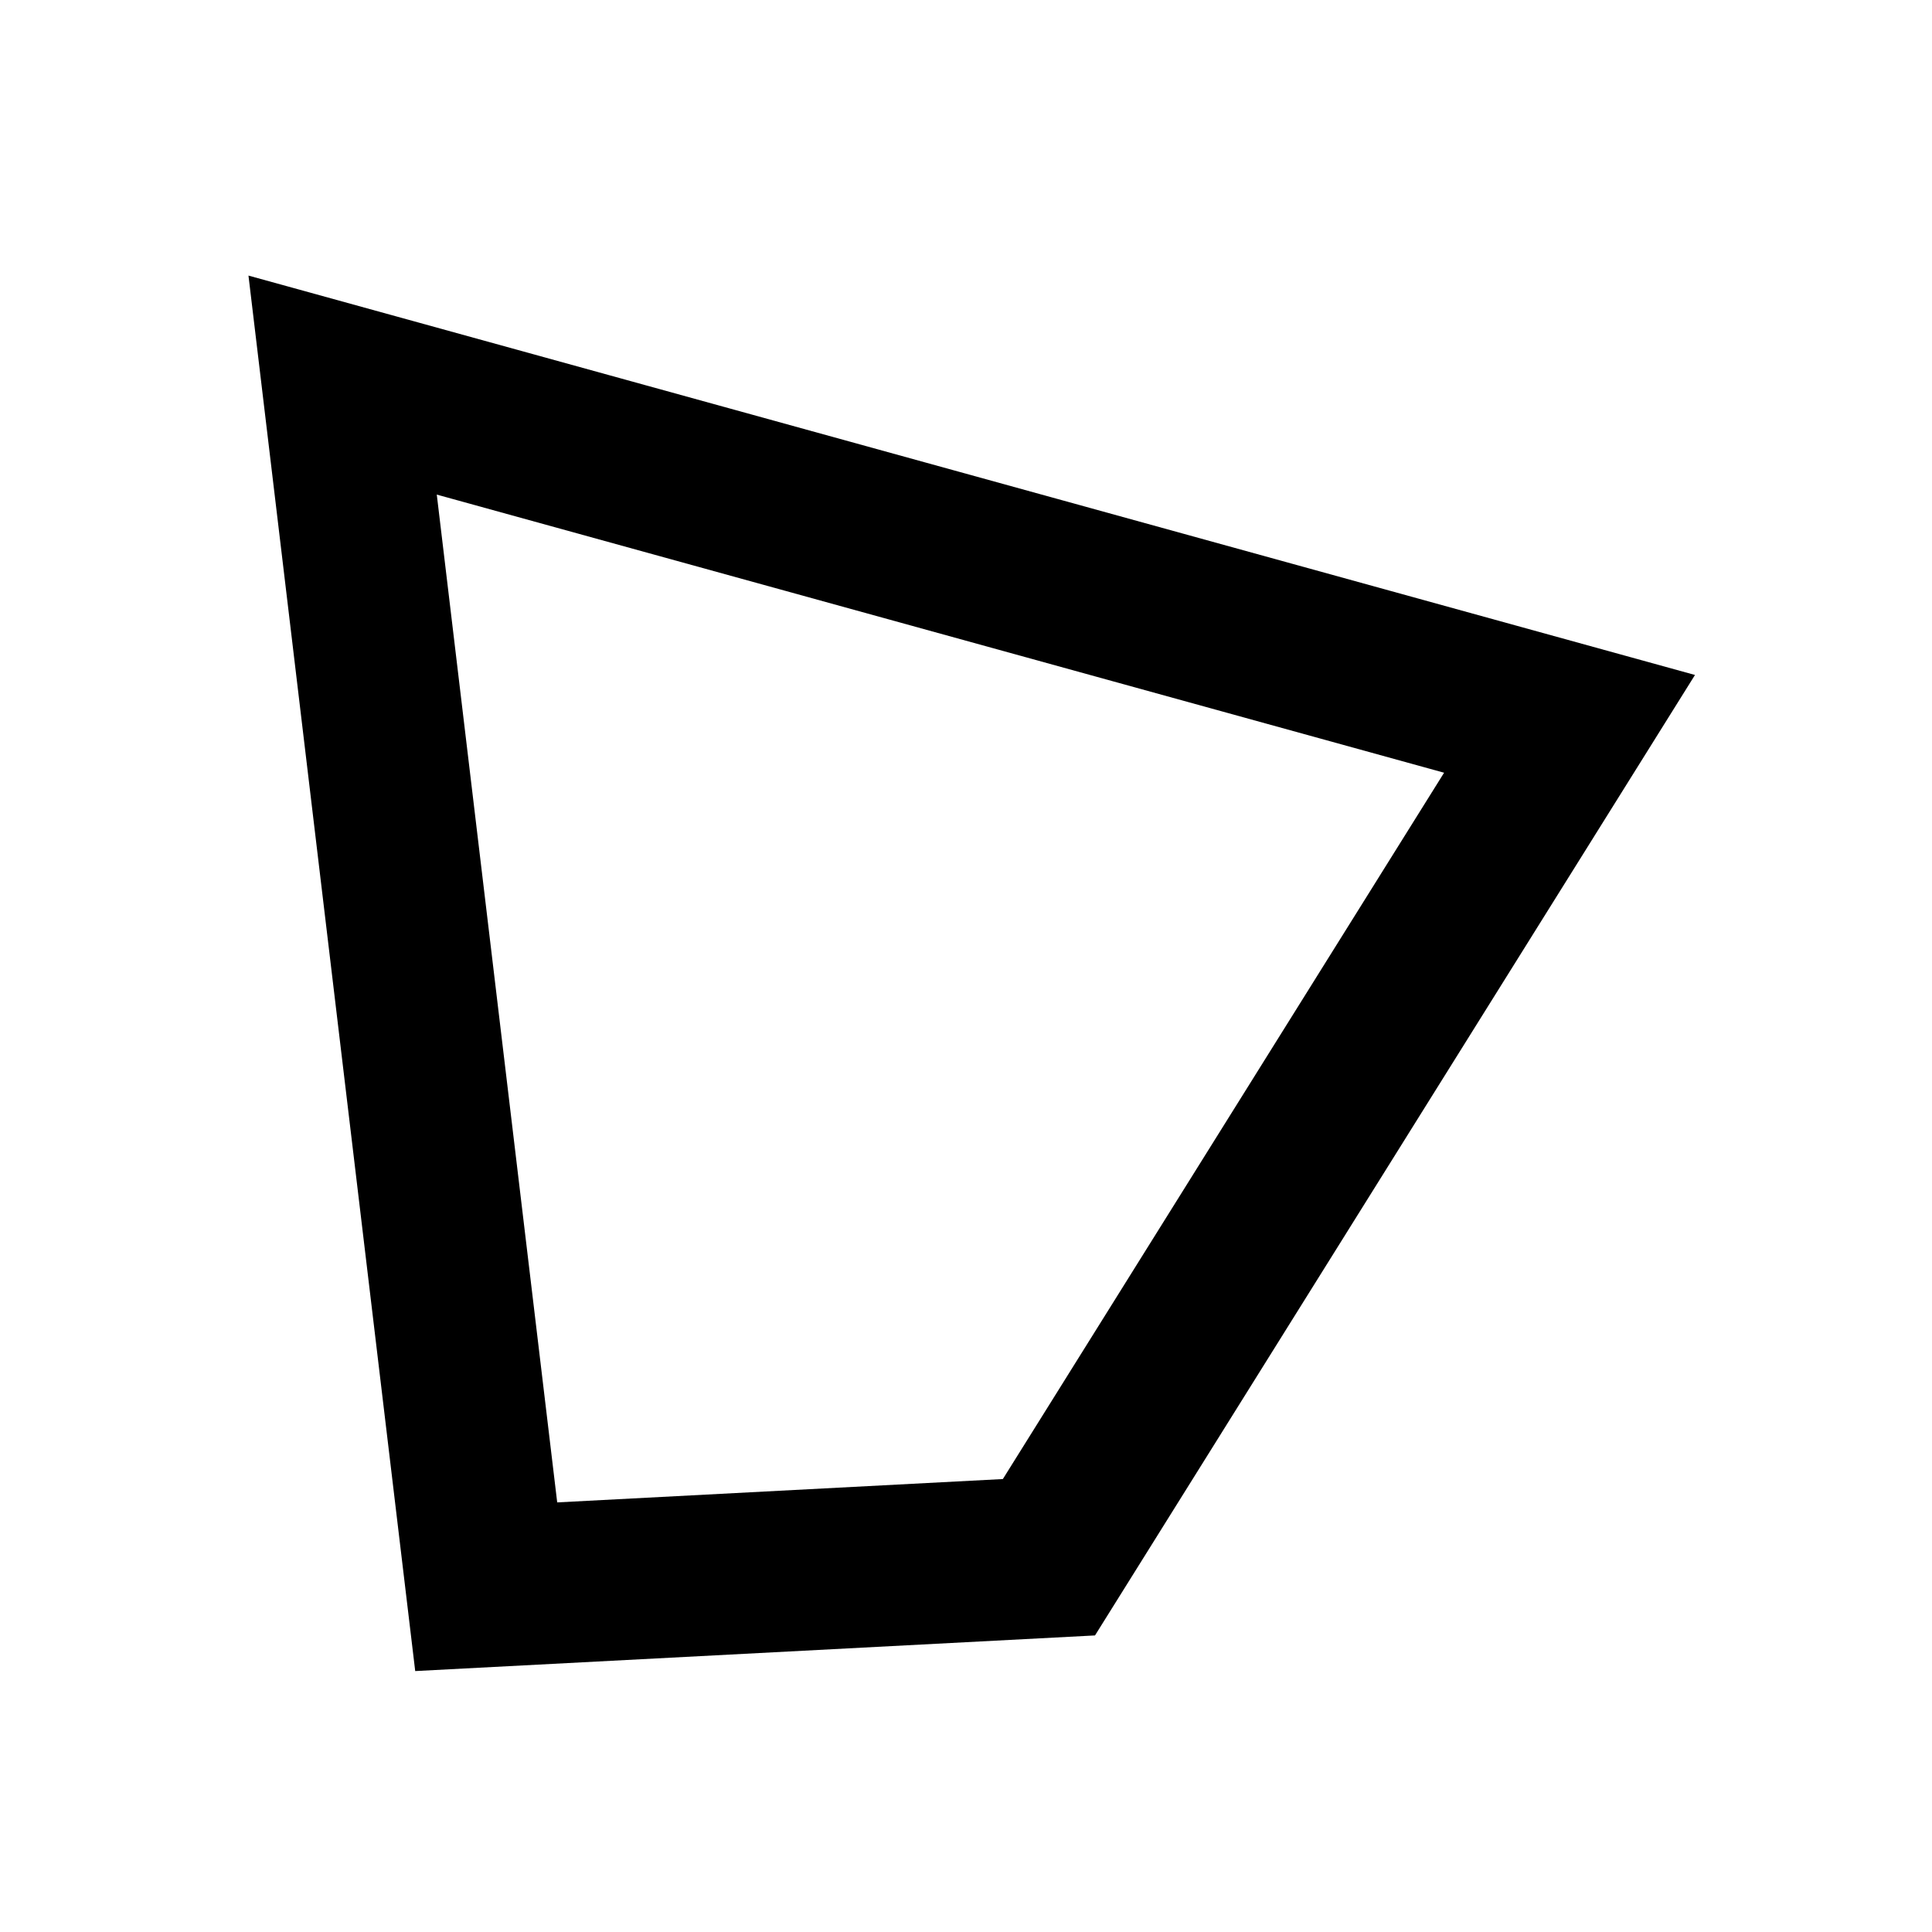
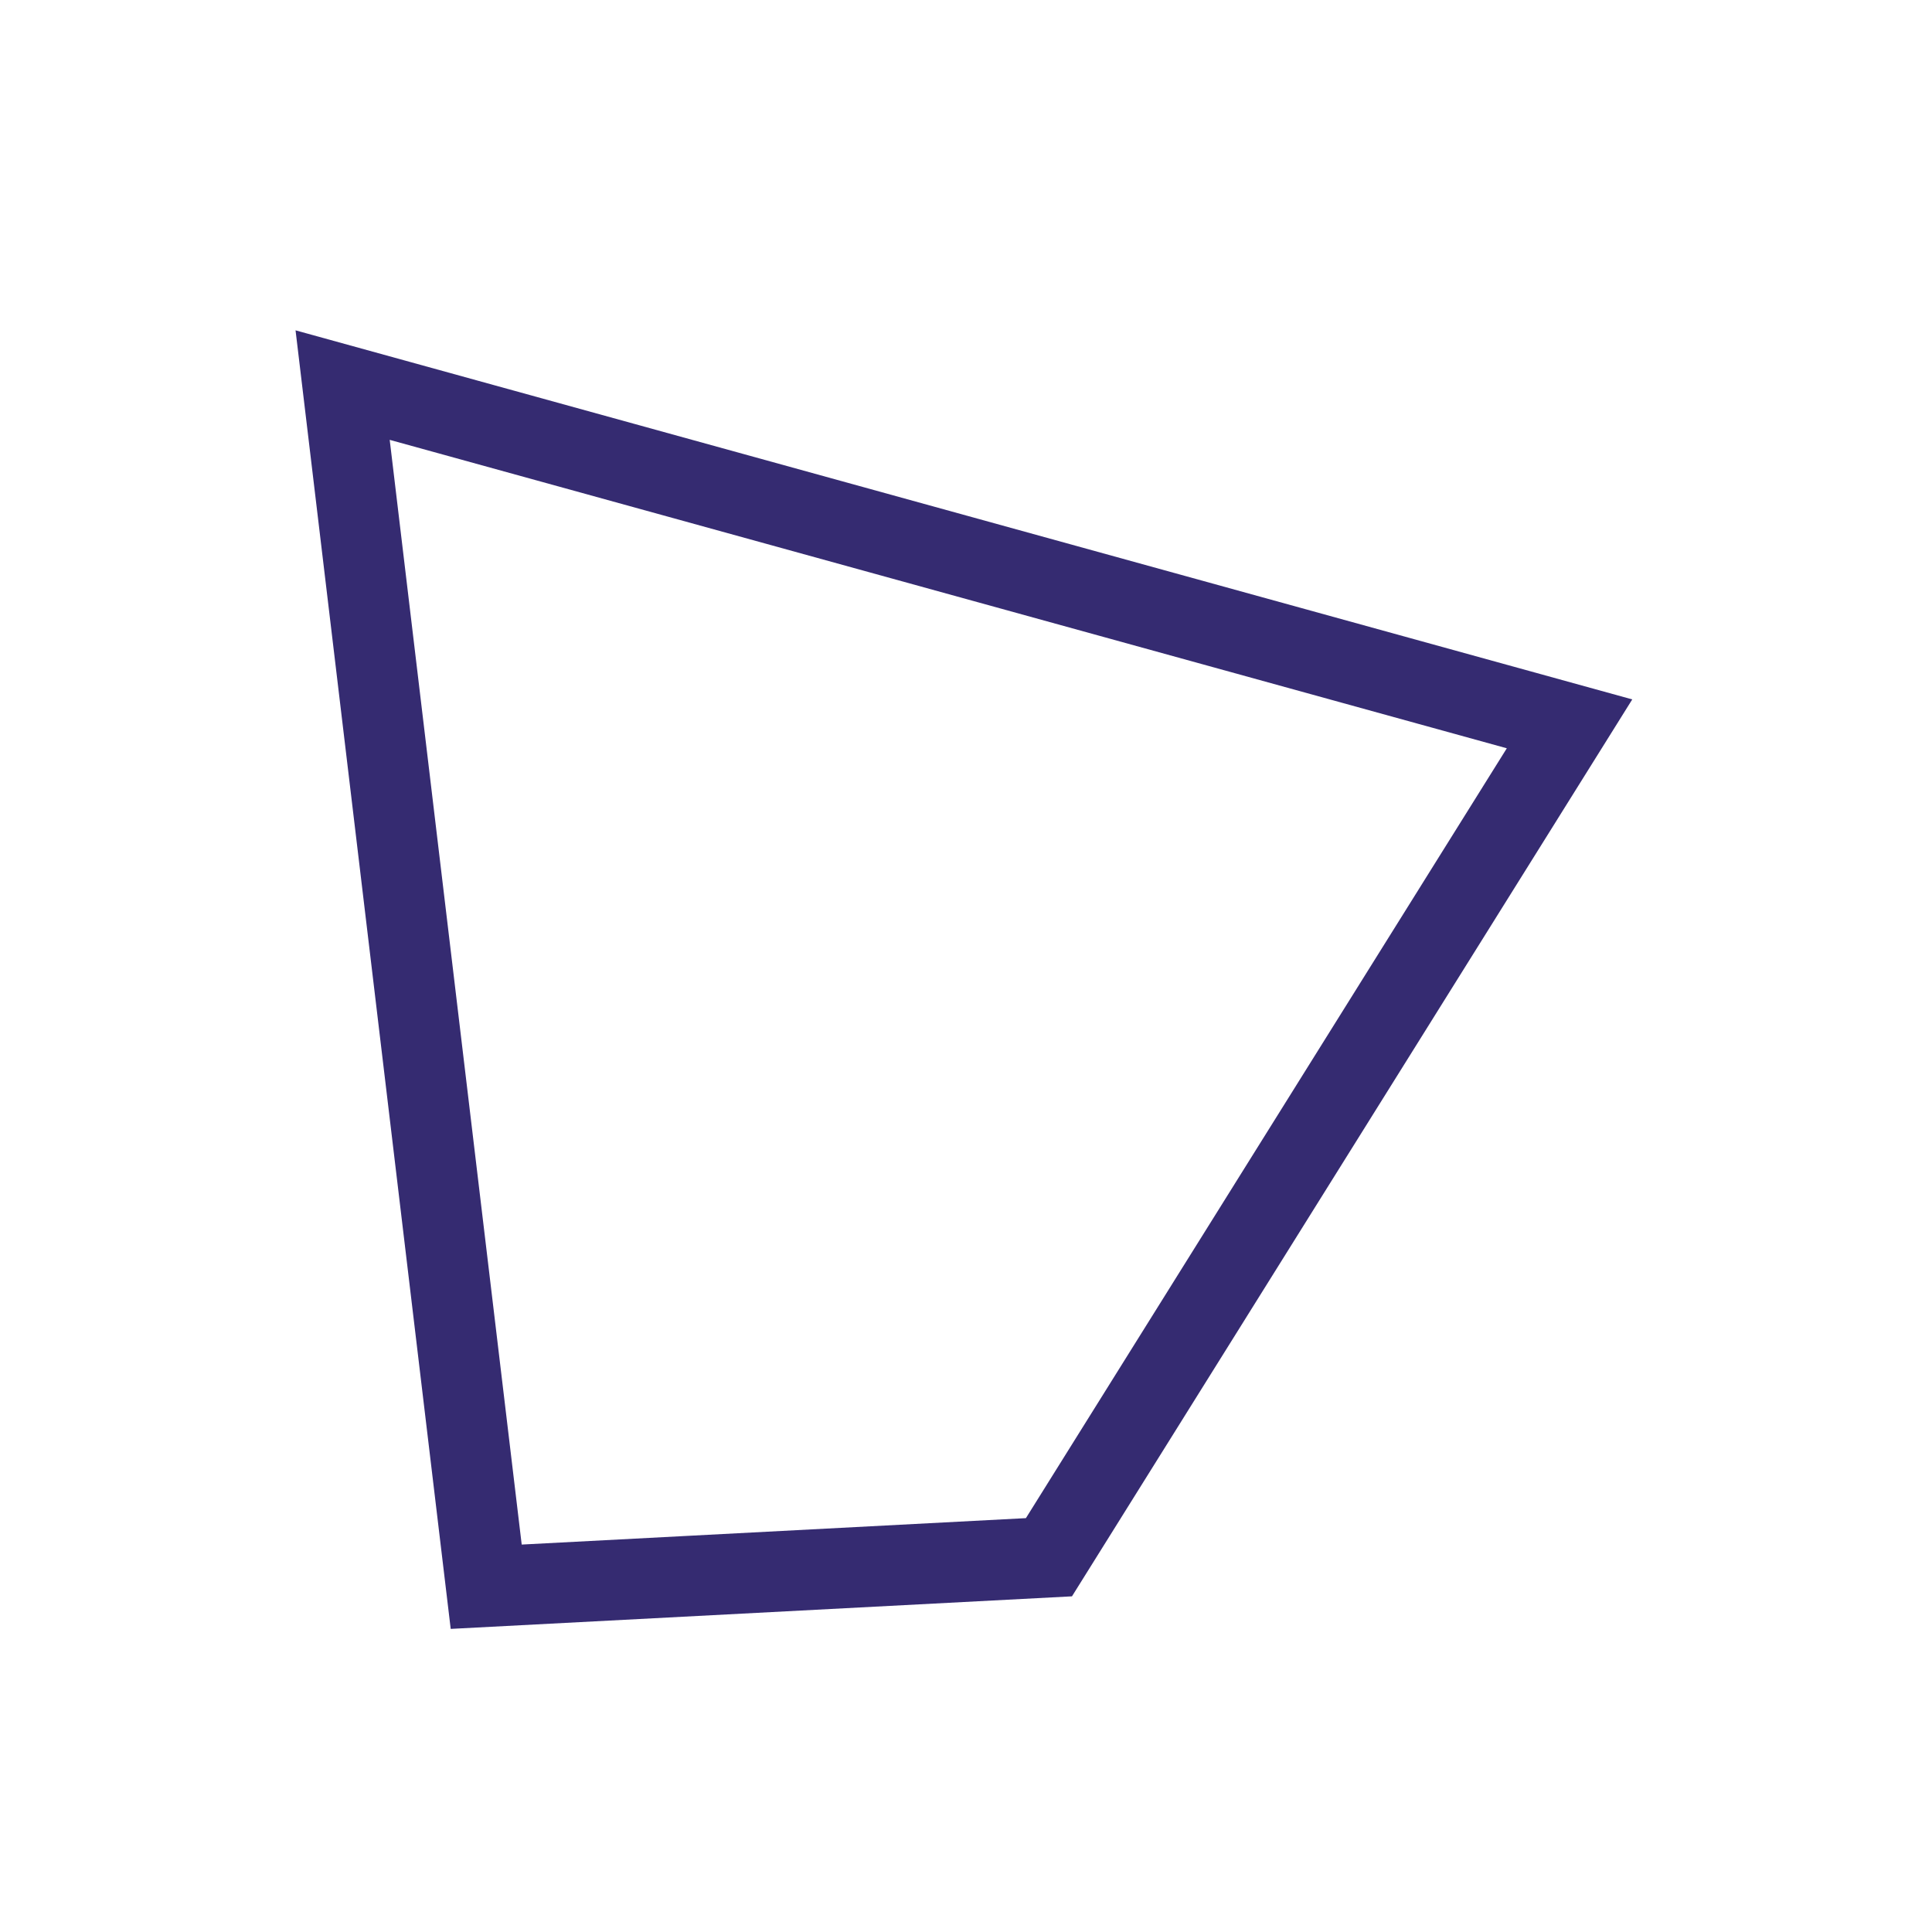
<svg xmlns="http://www.w3.org/2000/svg" height="24" width="24">
-   <polygon points="5,5 20,10 13,20 6,20" transform="rotate(-3) translate(-1,0)" style="fill:none;stroke:black;stroke-width:2;" />
+   <polygon points="5,5 20,10 13,20 6,20" transform="rotate(-3) translate(-1,0)" style="fill:none;stroke:#352B71;stroke-width:1;" />
</svg>
